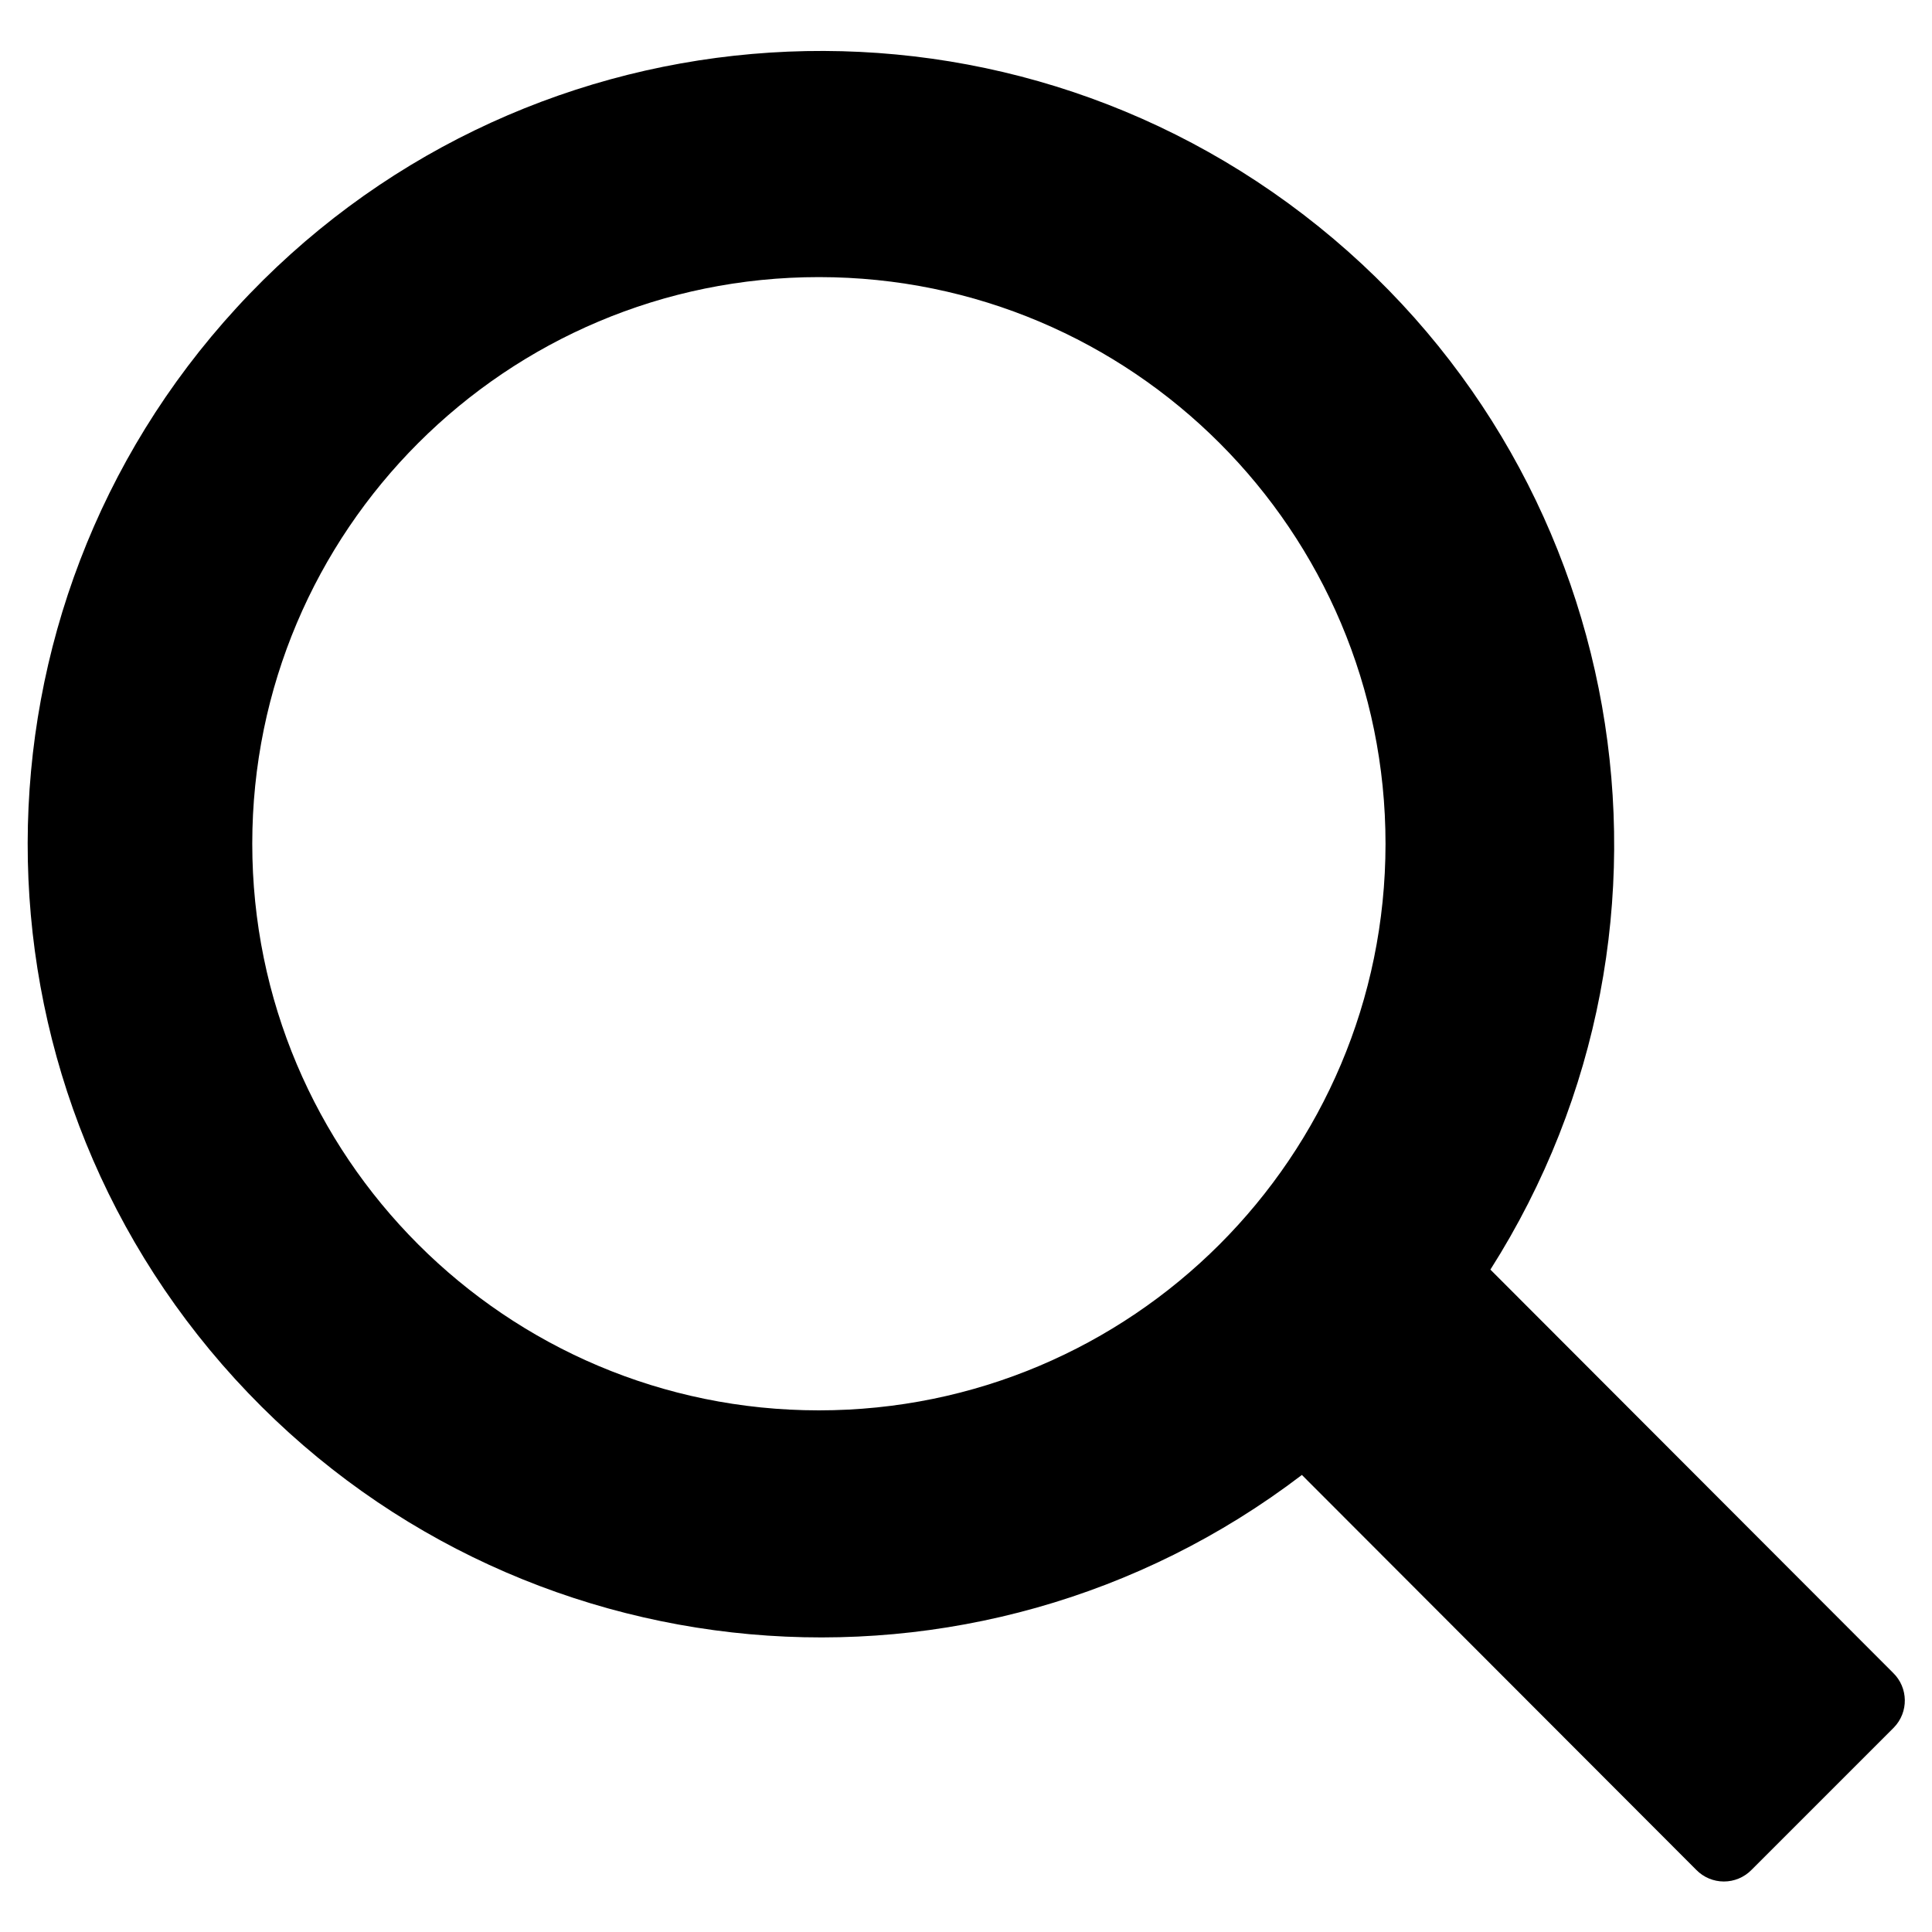
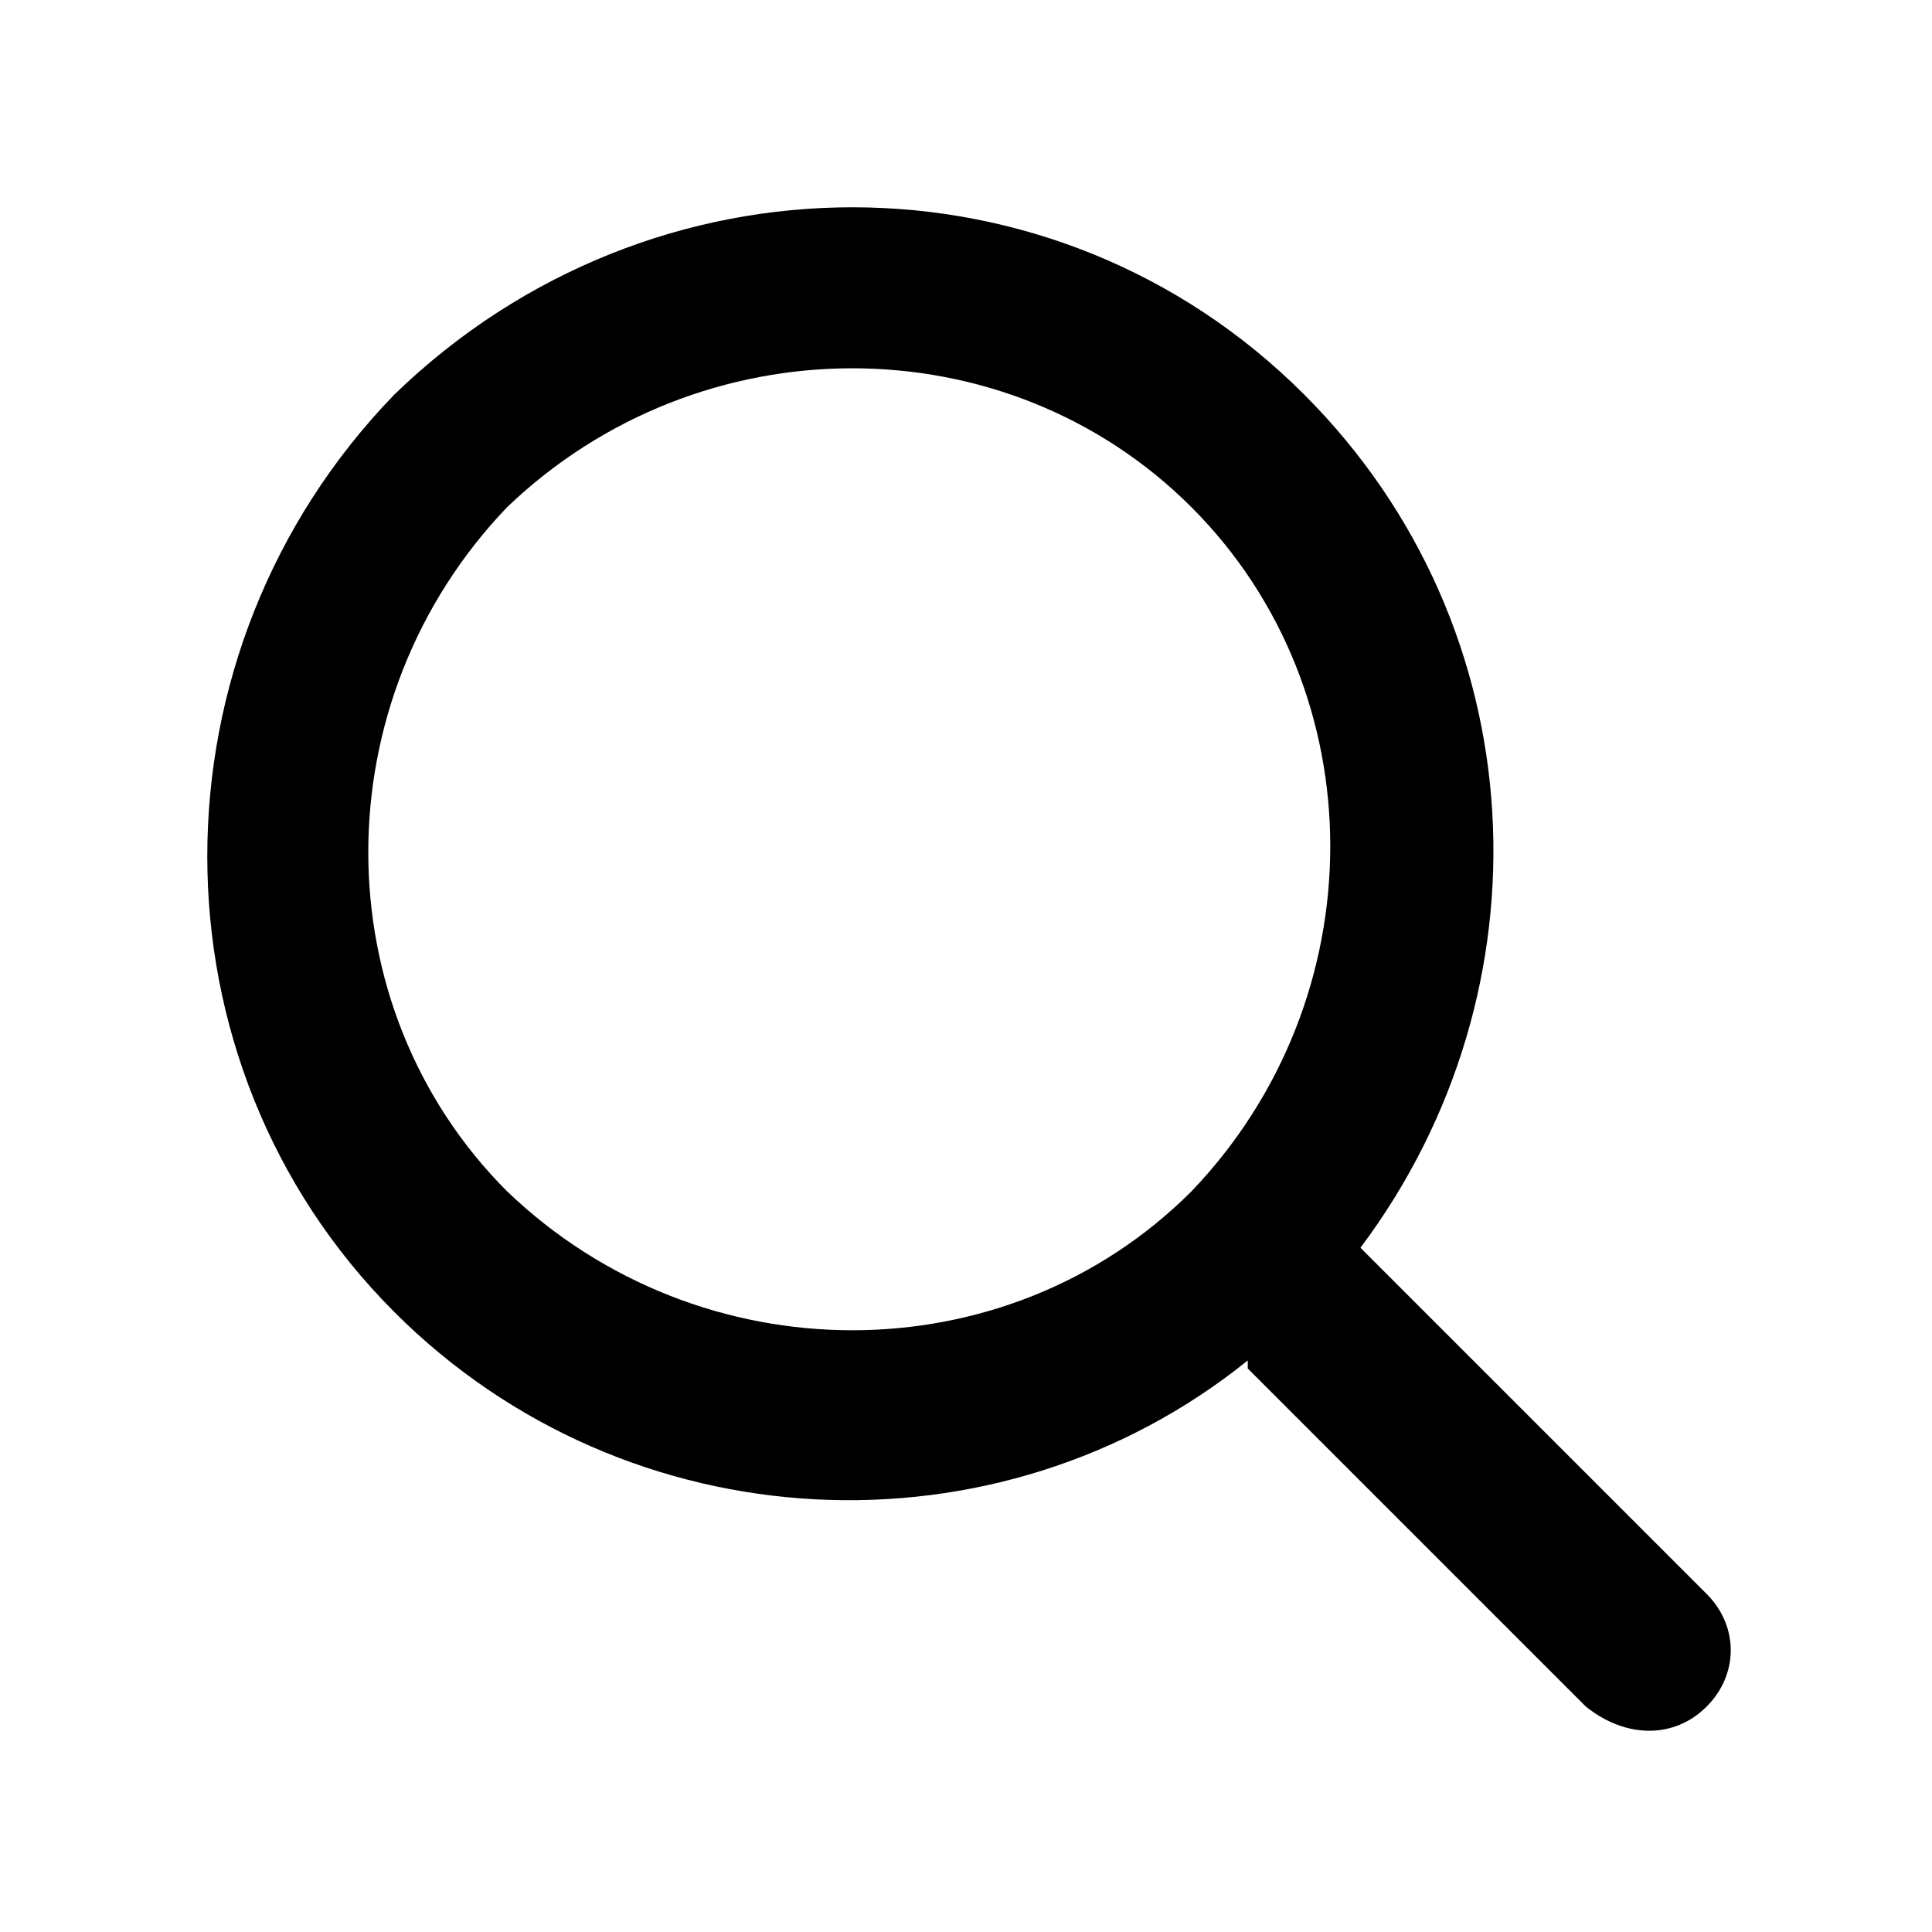
- <svg xmlns="http://www.w3.org/2000/svg" viewBox="0 0 70 70">
-   <path fill="currentColor" d="M68.59 60.61L54 46a28.74 28.74 0 10-6.83 7.44l14.29 14.31a1.4 1.4 0 002 0l5.16-5.16a1.4 1.4 0 00-.03-1.98zM29.67 51.1A20.53 20.53 0 1150.2 30.58 20.53 20.53 0 0129.67 51.1z" data-name="i-search" />
+ <svg xmlns="http://www.w3.org/2000/svg" viewBox="0 0 24 24" width="24" height="24">
+   <path d="M16.9,15.5c2.4-3.2,2.2-7.7-0.7-10.6c-3.1-3.1-8.1-3.1-11.3,0c-3.1,3.2-3.1,8.3,0,11.4     c2.9,2.9,7.5,3.1,10.6,0.6c0,0.1,0,0.1,0,0.1l4.2,4.2c0.5,0.4,1.1,0.4,1.5,0c0.4-0.4,0.4-1,0-1.4L16.9,15.5     C16.9,15.5,16.9,15.5,16.9,15.5L16.9,15.5z M14.8,6.3c2.3,2.3,2.3,6.1,0,8.5c-2.3,2.3-6.1,2.3-8.5,0C4,12.5,4,8.7,6.3,6.3     C8.7,4,12.5,4,14.8,6.3z" />
</svg>
